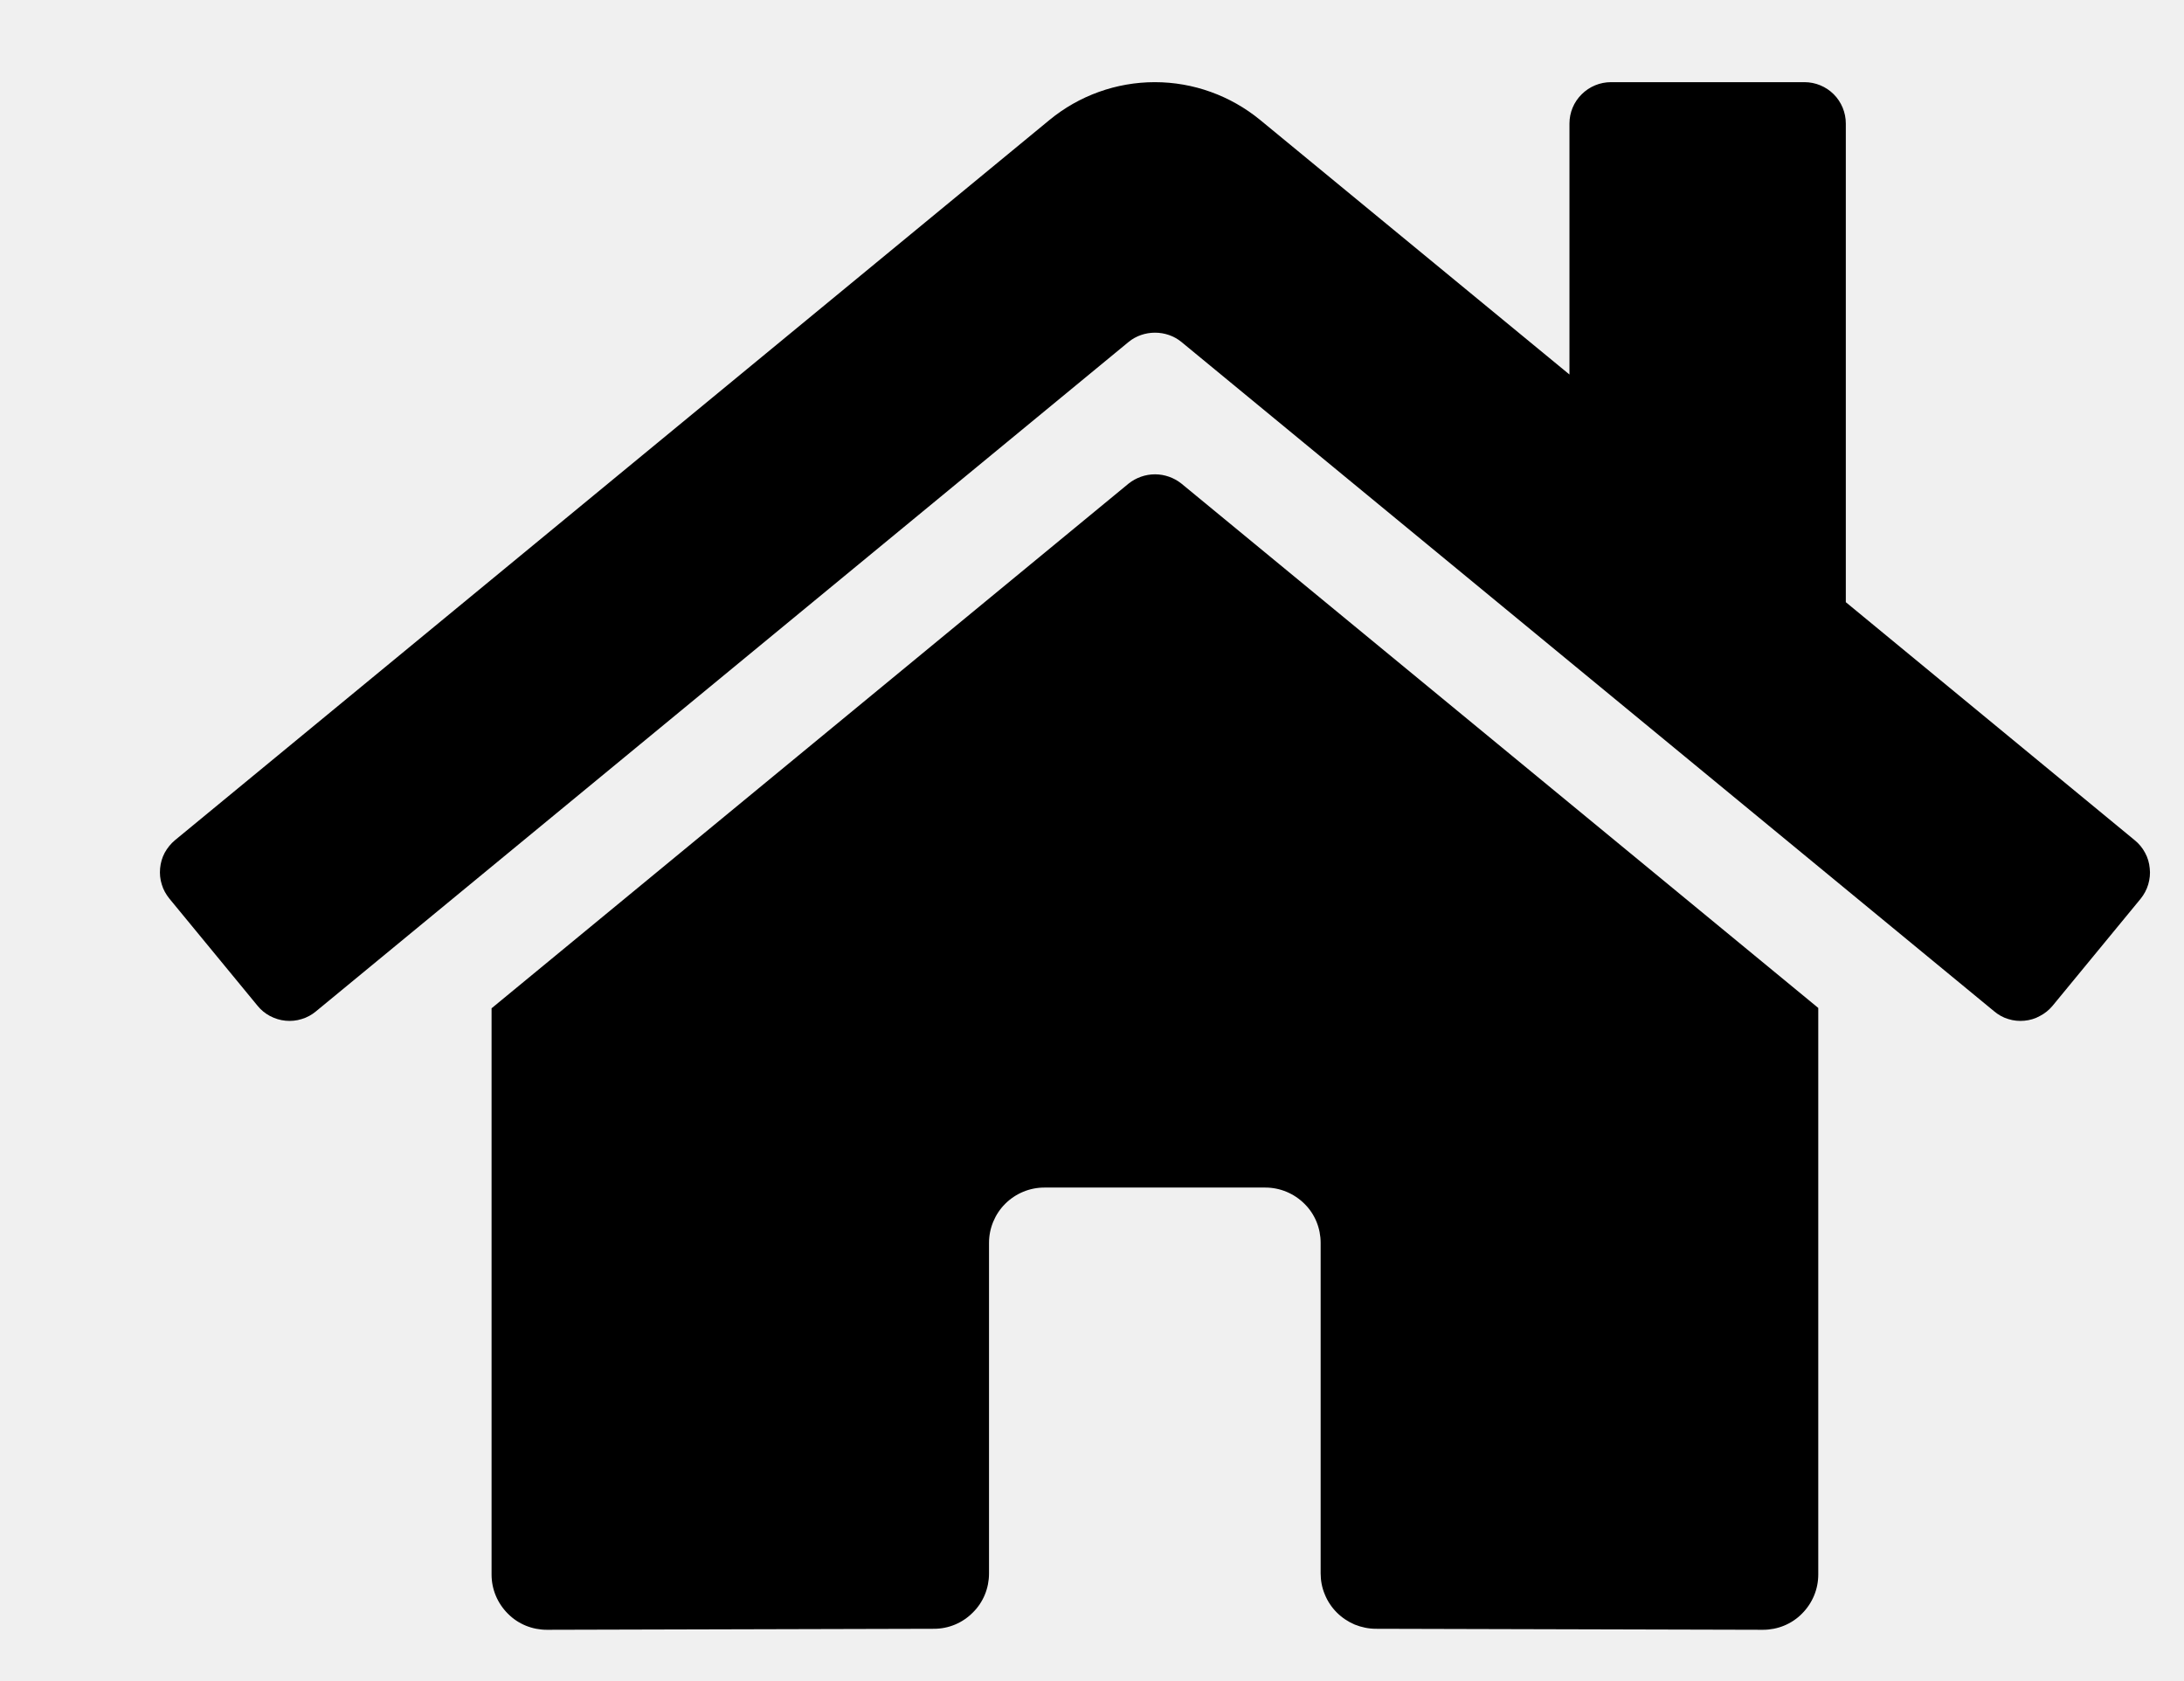
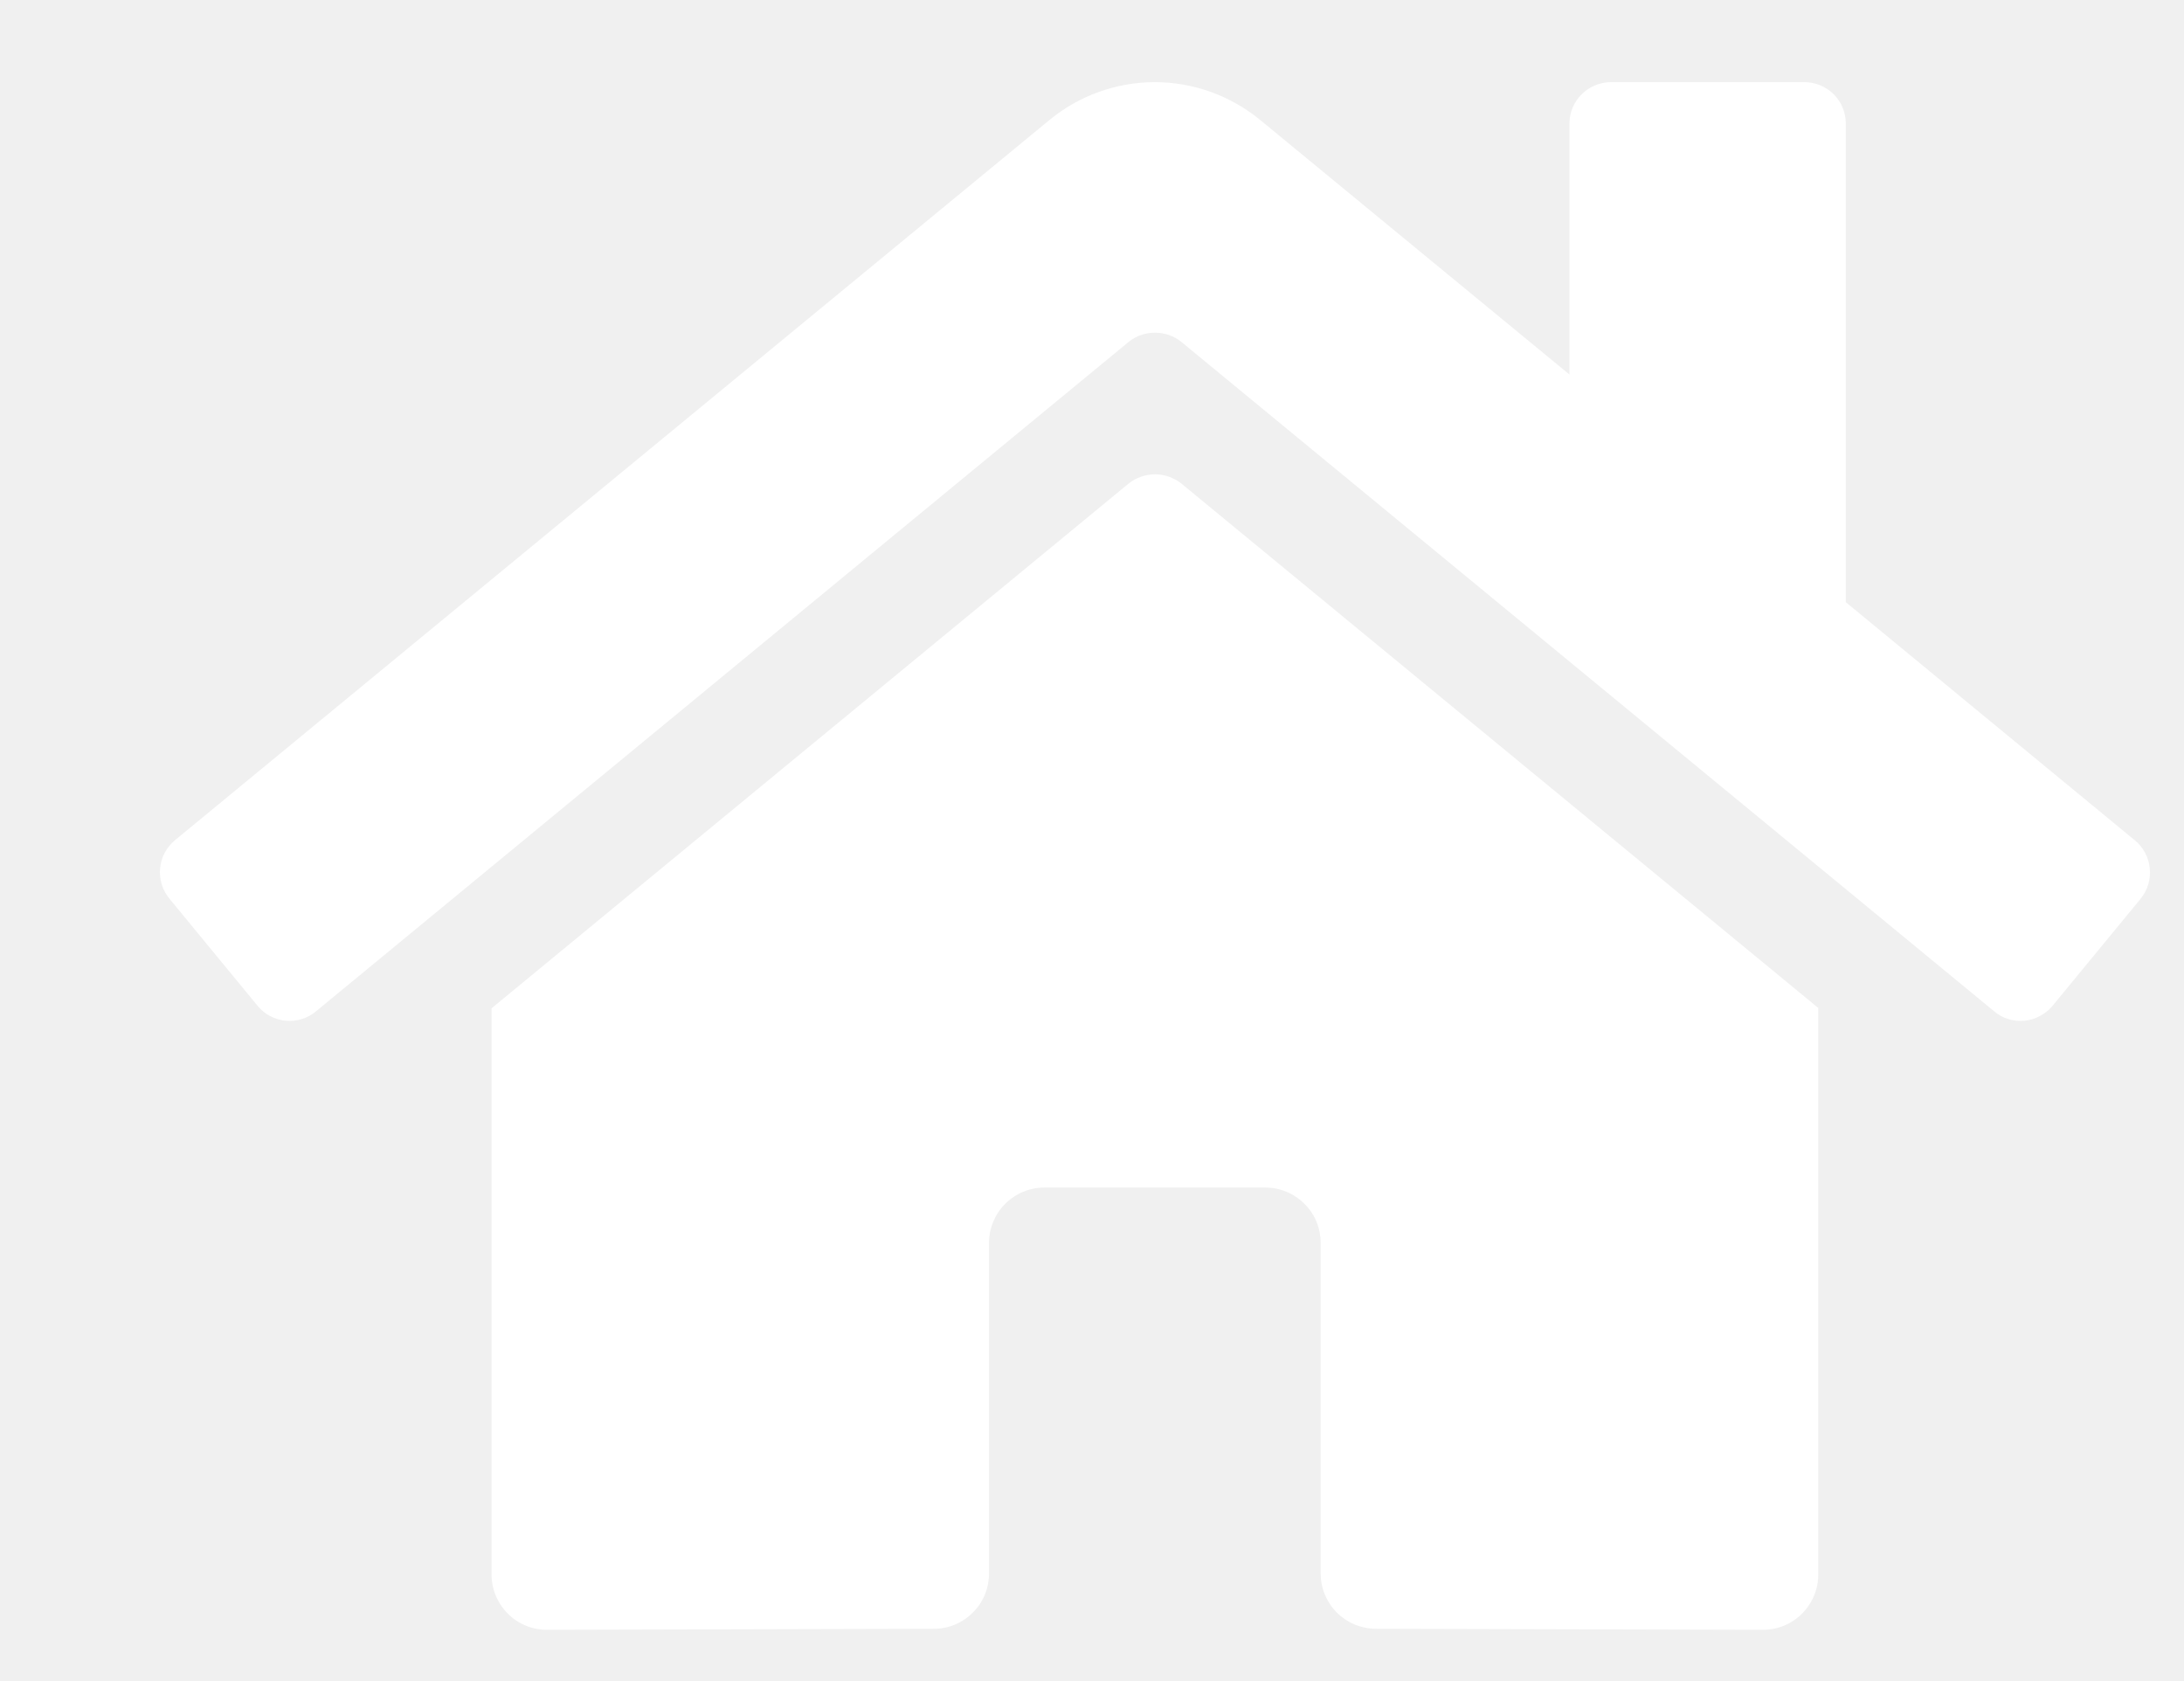
<svg xmlns="http://www.w3.org/2000/svg" width="13" height="10" viewBox="0 0 13 10" fill="none">
-   <path d="M6.718 2.878L2.926 6.001V9.371C2.926 9.459 2.961 9.542 3.023 9.604C3.084 9.666 3.168 9.7 3.255 9.7L5.56 9.694C5.647 9.694 5.73 9.659 5.791 9.597C5.853 9.536 5.887 9.452 5.887 9.365V7.397C5.887 7.31 5.922 7.226 5.983 7.165C6.045 7.103 6.129 7.068 6.216 7.068H7.532C7.619 7.068 7.703 7.103 7.765 7.165C7.827 7.226 7.861 7.31 7.861 7.397V9.364C7.861 9.407 7.869 9.45 7.886 9.49C7.902 9.53 7.927 9.567 7.957 9.597C7.988 9.628 8.024 9.652 8.064 9.669C8.104 9.685 8.147 9.694 8.19 9.694L10.494 9.7C10.581 9.7 10.665 9.666 10.726 9.604C10.788 9.542 10.823 9.459 10.823 9.371V5.999L7.032 2.878C6.988 2.843 6.932 2.823 6.875 2.823C6.818 2.823 6.762 2.843 6.718 2.878ZM12.707 5.001L10.987 3.584V0.735C10.987 0.67 10.961 0.607 10.915 0.561C10.869 0.515 10.806 0.489 10.741 0.489H9.589C9.524 0.489 9.461 0.515 9.415 0.561C9.368 0.607 9.342 0.67 9.342 0.735V2.229L7.501 0.714C7.324 0.569 7.103 0.489 6.874 0.489C6.645 0.489 6.423 0.569 6.247 0.714L1.041 5.001C1.016 5.022 0.996 5.047 0.98 5.076C0.965 5.104 0.956 5.136 0.953 5.168C0.95 5.2 0.953 5.233 0.963 5.264C0.972 5.295 0.988 5.323 1.008 5.348L1.533 5.986C1.553 6.011 1.579 6.032 1.607 6.047C1.636 6.062 1.667 6.072 1.7 6.075C1.732 6.078 1.765 6.075 1.796 6.065C1.827 6.056 1.856 6.04 1.881 6.019L6.718 2.035C6.762 1.999 6.818 1.98 6.875 1.98C6.932 1.98 6.988 1.999 7.032 2.035L11.87 6.019C11.895 6.04 11.923 6.056 11.954 6.065C11.985 6.075 12.018 6.078 12.05 6.075C12.082 6.072 12.114 6.063 12.142 6.047C12.171 6.032 12.196 6.012 12.217 5.987L12.742 5.349C12.762 5.324 12.778 5.295 12.787 5.264C12.796 5.233 12.8 5.2 12.796 5.168C12.793 5.135 12.784 5.104 12.768 5.075C12.753 5.047 12.732 5.021 12.707 5.001Z" fill="black" />
+   <path d="M6.718 2.878L2.926 6.001V9.371C2.926 9.459 2.961 9.542 3.023 9.604C3.084 9.666 3.168 9.7 3.255 9.7L5.56 9.694C5.647 9.694 5.73 9.659 5.791 9.597C5.853 9.536 5.887 9.452 5.887 9.365V7.397C5.887 7.31 5.922 7.226 5.983 7.165C6.045 7.103 6.129 7.068 6.216 7.068H7.532C7.619 7.068 7.703 7.103 7.765 7.165C7.827 7.226 7.861 7.31 7.861 7.397V9.364C7.861 9.407 7.869 9.45 7.886 9.49C7.902 9.53 7.927 9.567 7.957 9.597C7.988 9.628 8.024 9.652 8.064 9.669C8.104 9.685 8.147 9.694 8.19 9.694L10.494 9.7C10.581 9.7 10.665 9.666 10.726 9.604C10.788 9.542 10.823 9.459 10.823 9.371V5.999L7.032 2.878C6.988 2.843 6.932 2.823 6.875 2.823C6.818 2.823 6.762 2.843 6.718 2.878ZM12.707 5.001L10.987 3.584V0.735C10.987 0.67 10.961 0.607 10.915 0.561C10.869 0.515 10.806 0.489 10.741 0.489H9.589C9.524 0.489 9.461 0.515 9.415 0.561C9.368 0.607 9.342 0.67 9.342 0.735V2.229L7.501 0.714C7.324 0.569 7.103 0.489 6.874 0.489C6.645 0.489 6.423 0.569 6.247 0.714L1.041 5.001C1.016 5.022 0.996 5.047 0.98 5.076C0.965 5.104 0.956 5.136 0.953 5.168C0.95 5.2 0.953 5.233 0.963 5.264C0.972 5.295 0.988 5.323 1.008 5.348L1.533 5.986C1.553 6.011 1.579 6.032 1.607 6.047C1.636 6.062 1.667 6.072 1.7 6.075C1.732 6.078 1.765 6.075 1.796 6.065C1.827 6.056 1.856 6.04 1.881 6.019L6.718 2.035C6.762 1.999 6.818 1.98 6.875 1.98C6.932 1.98 6.988 1.999 7.032 2.035L11.87 6.019C11.895 6.04 11.923 6.056 11.954 6.065C11.985 6.075 12.018 6.078 12.05 6.075C12.082 6.072 12.114 6.063 12.142 6.047C12.171 6.032 12.196 6.012 12.217 5.987L12.742 5.349C12.762 5.324 12.778 5.295 12.787 5.264C12.796 5.233 12.8 5.2 12.796 5.168C12.793 5.135 12.784 5.104 12.768 5.075C12.753 5.047 12.732 5.021 12.707 5.001Z" fill="white" />
</svg>
